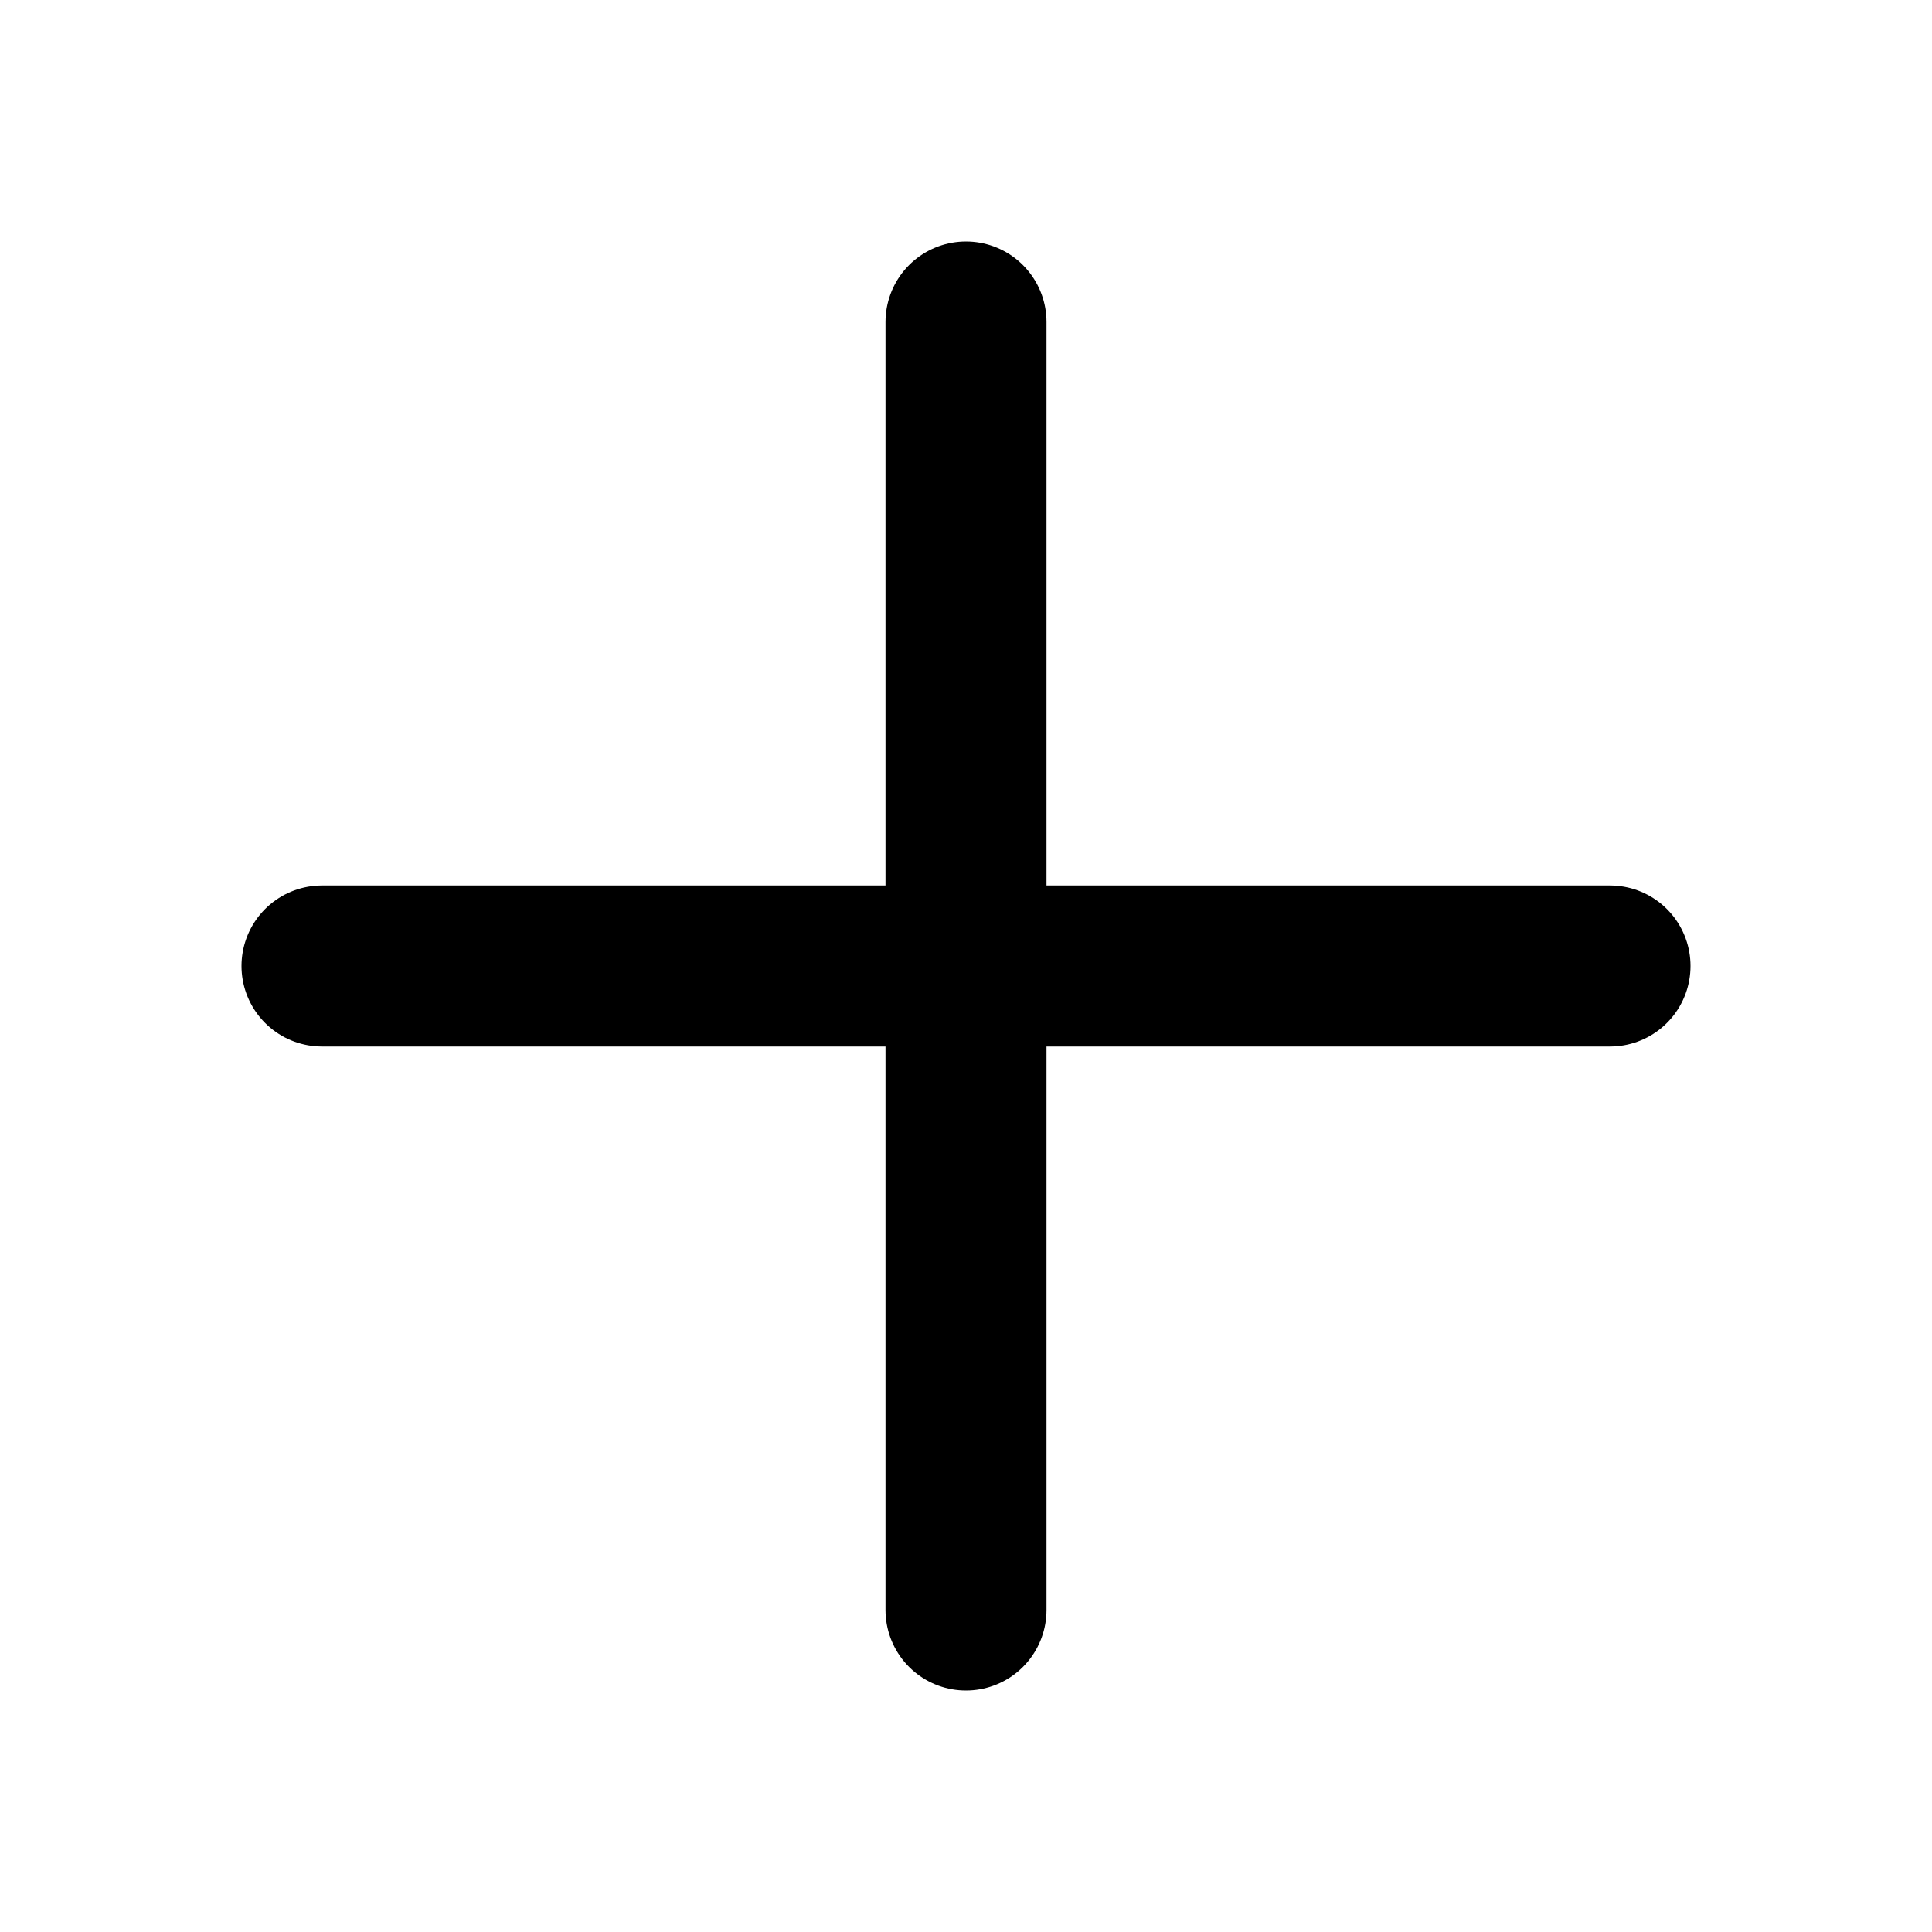
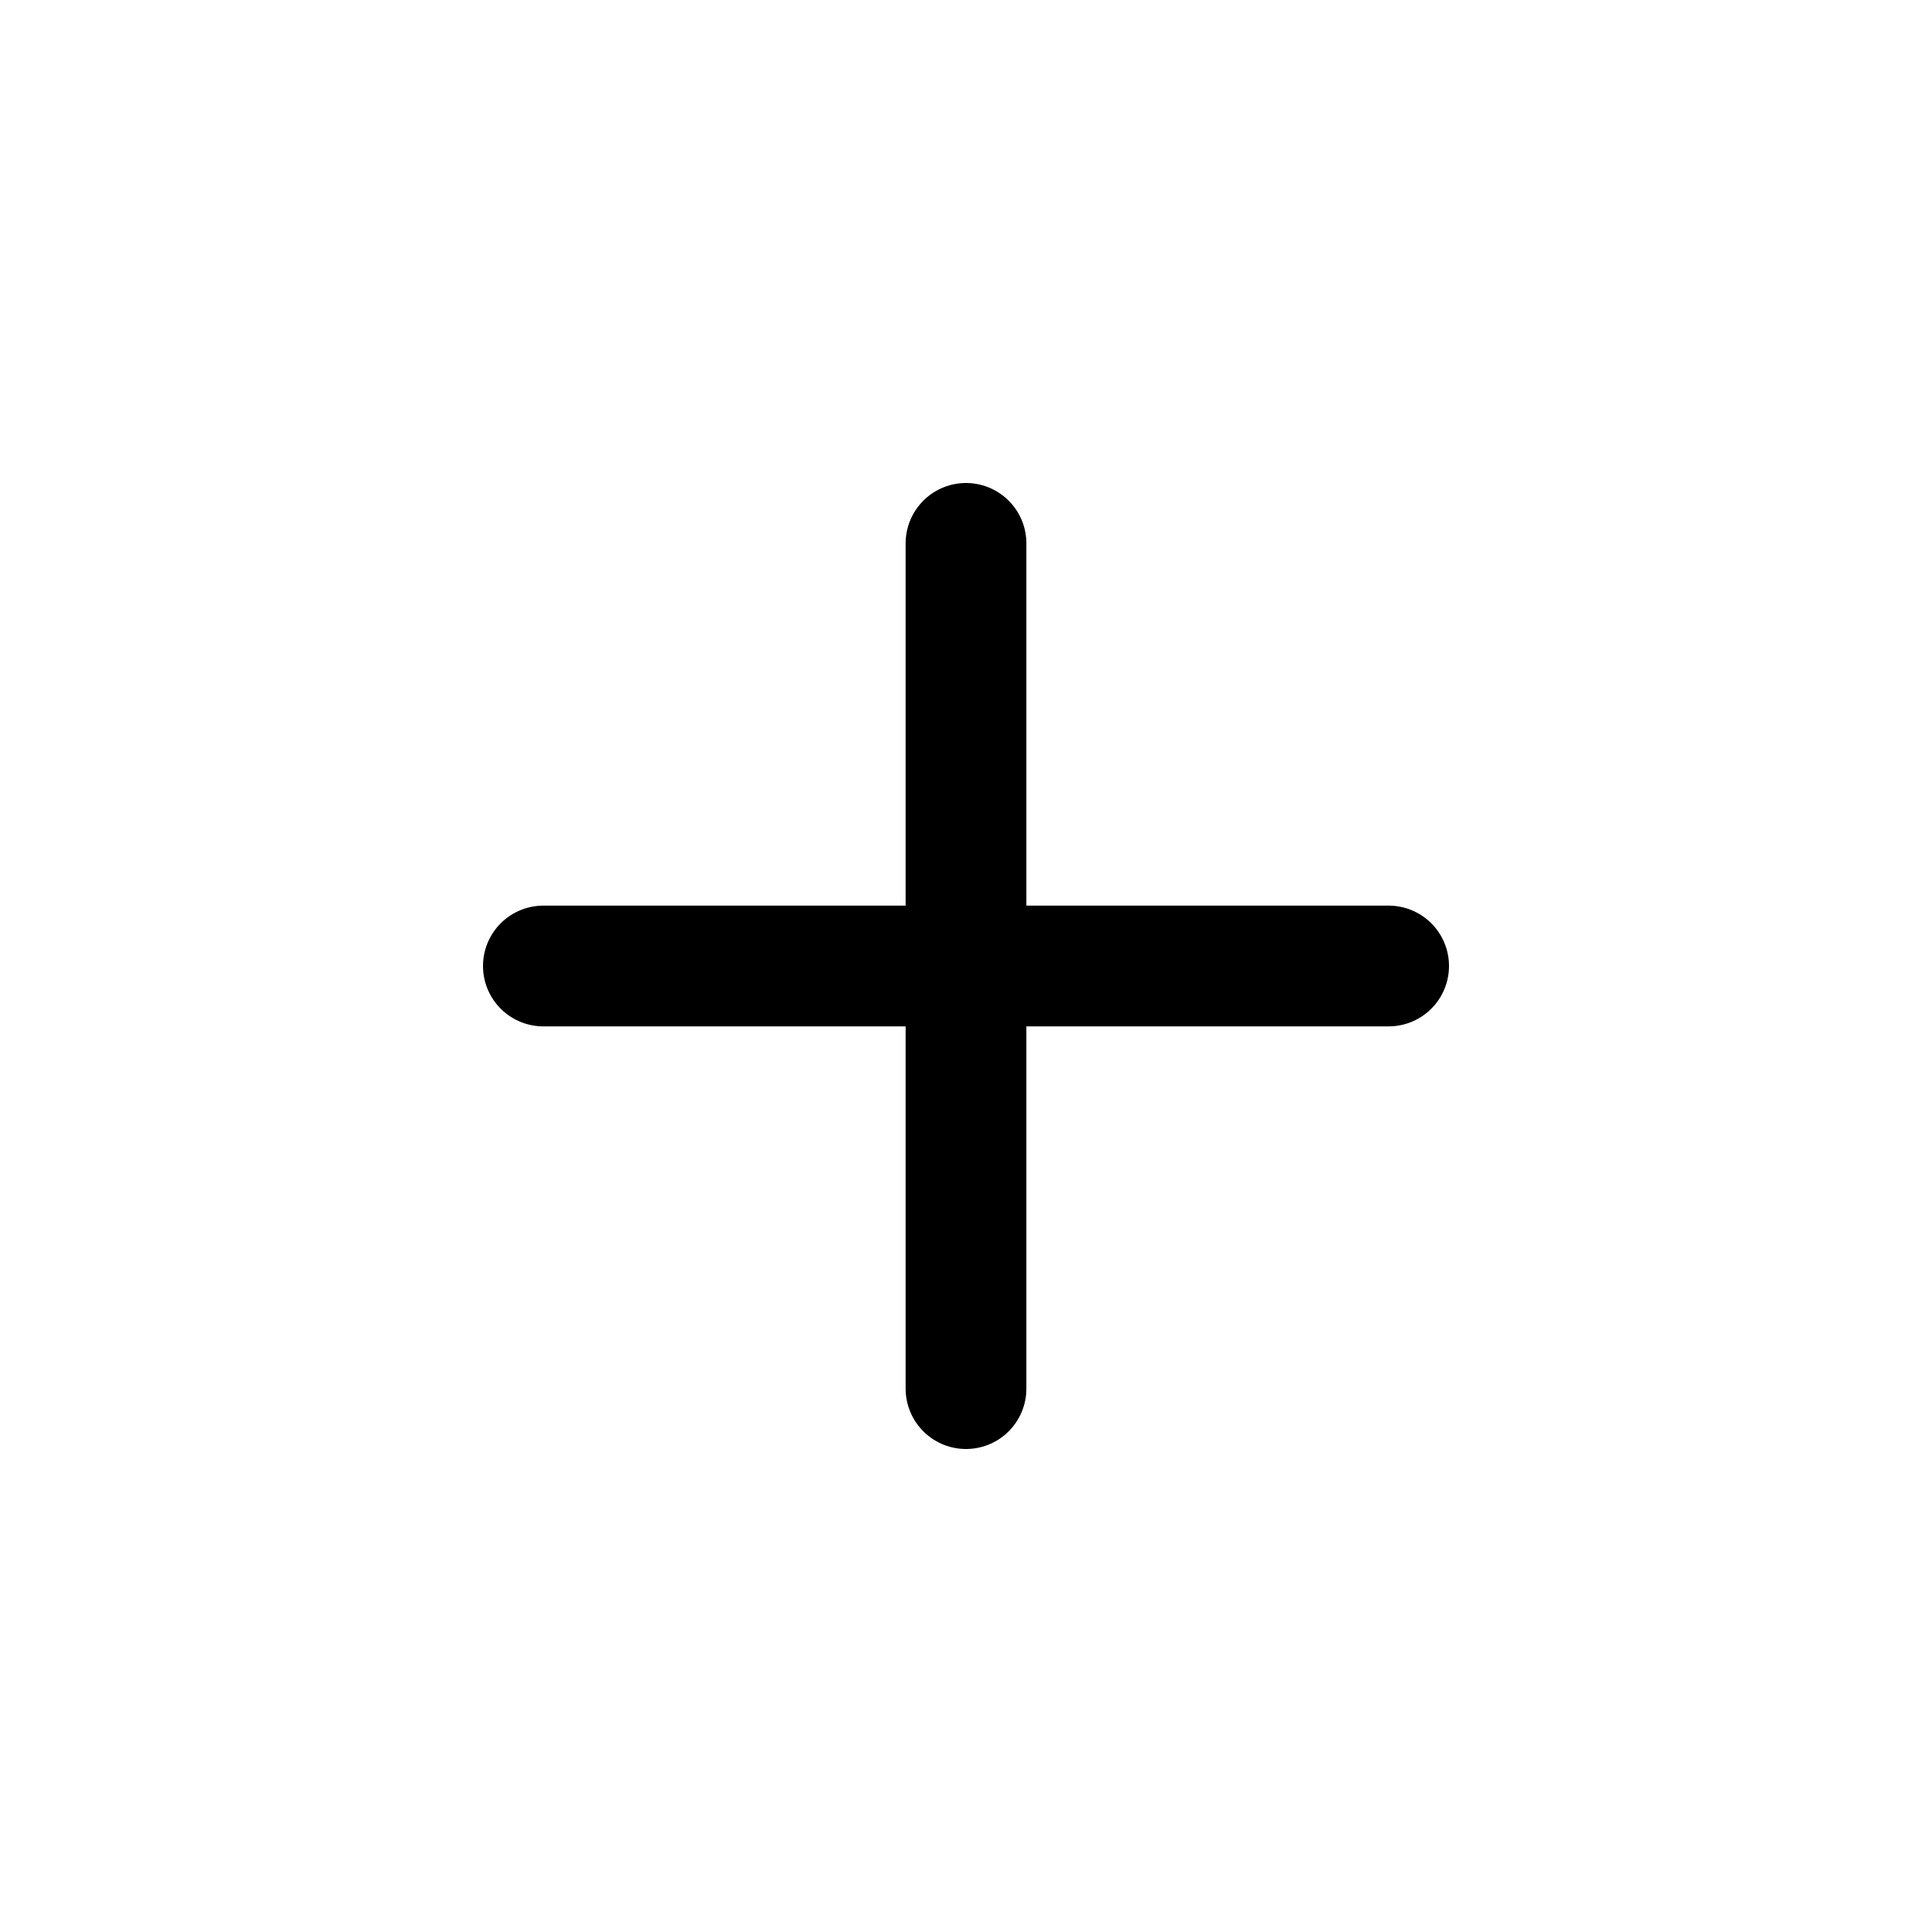
- <svg xmlns="http://www.w3.org/2000/svg" width="24" height="24" fill="none" viewBox="0 0 24 24">
-   <path stroke="currentColor" stroke-linecap="round" stroke-width="2" d="M12 4v8m0 0v8m0-8H4m8 0h8" />
+ <svg xmlns="http://www.w3.org/2000/svg" viewBox="0 0 24 24" fill="none">
+   <path d="M12 6.75V12M12 12V17.25M12 12H6.75M12 12H17.25" stroke="currentColor" stroke-width="1.5" stroke-linecap="round" />
</svg>
